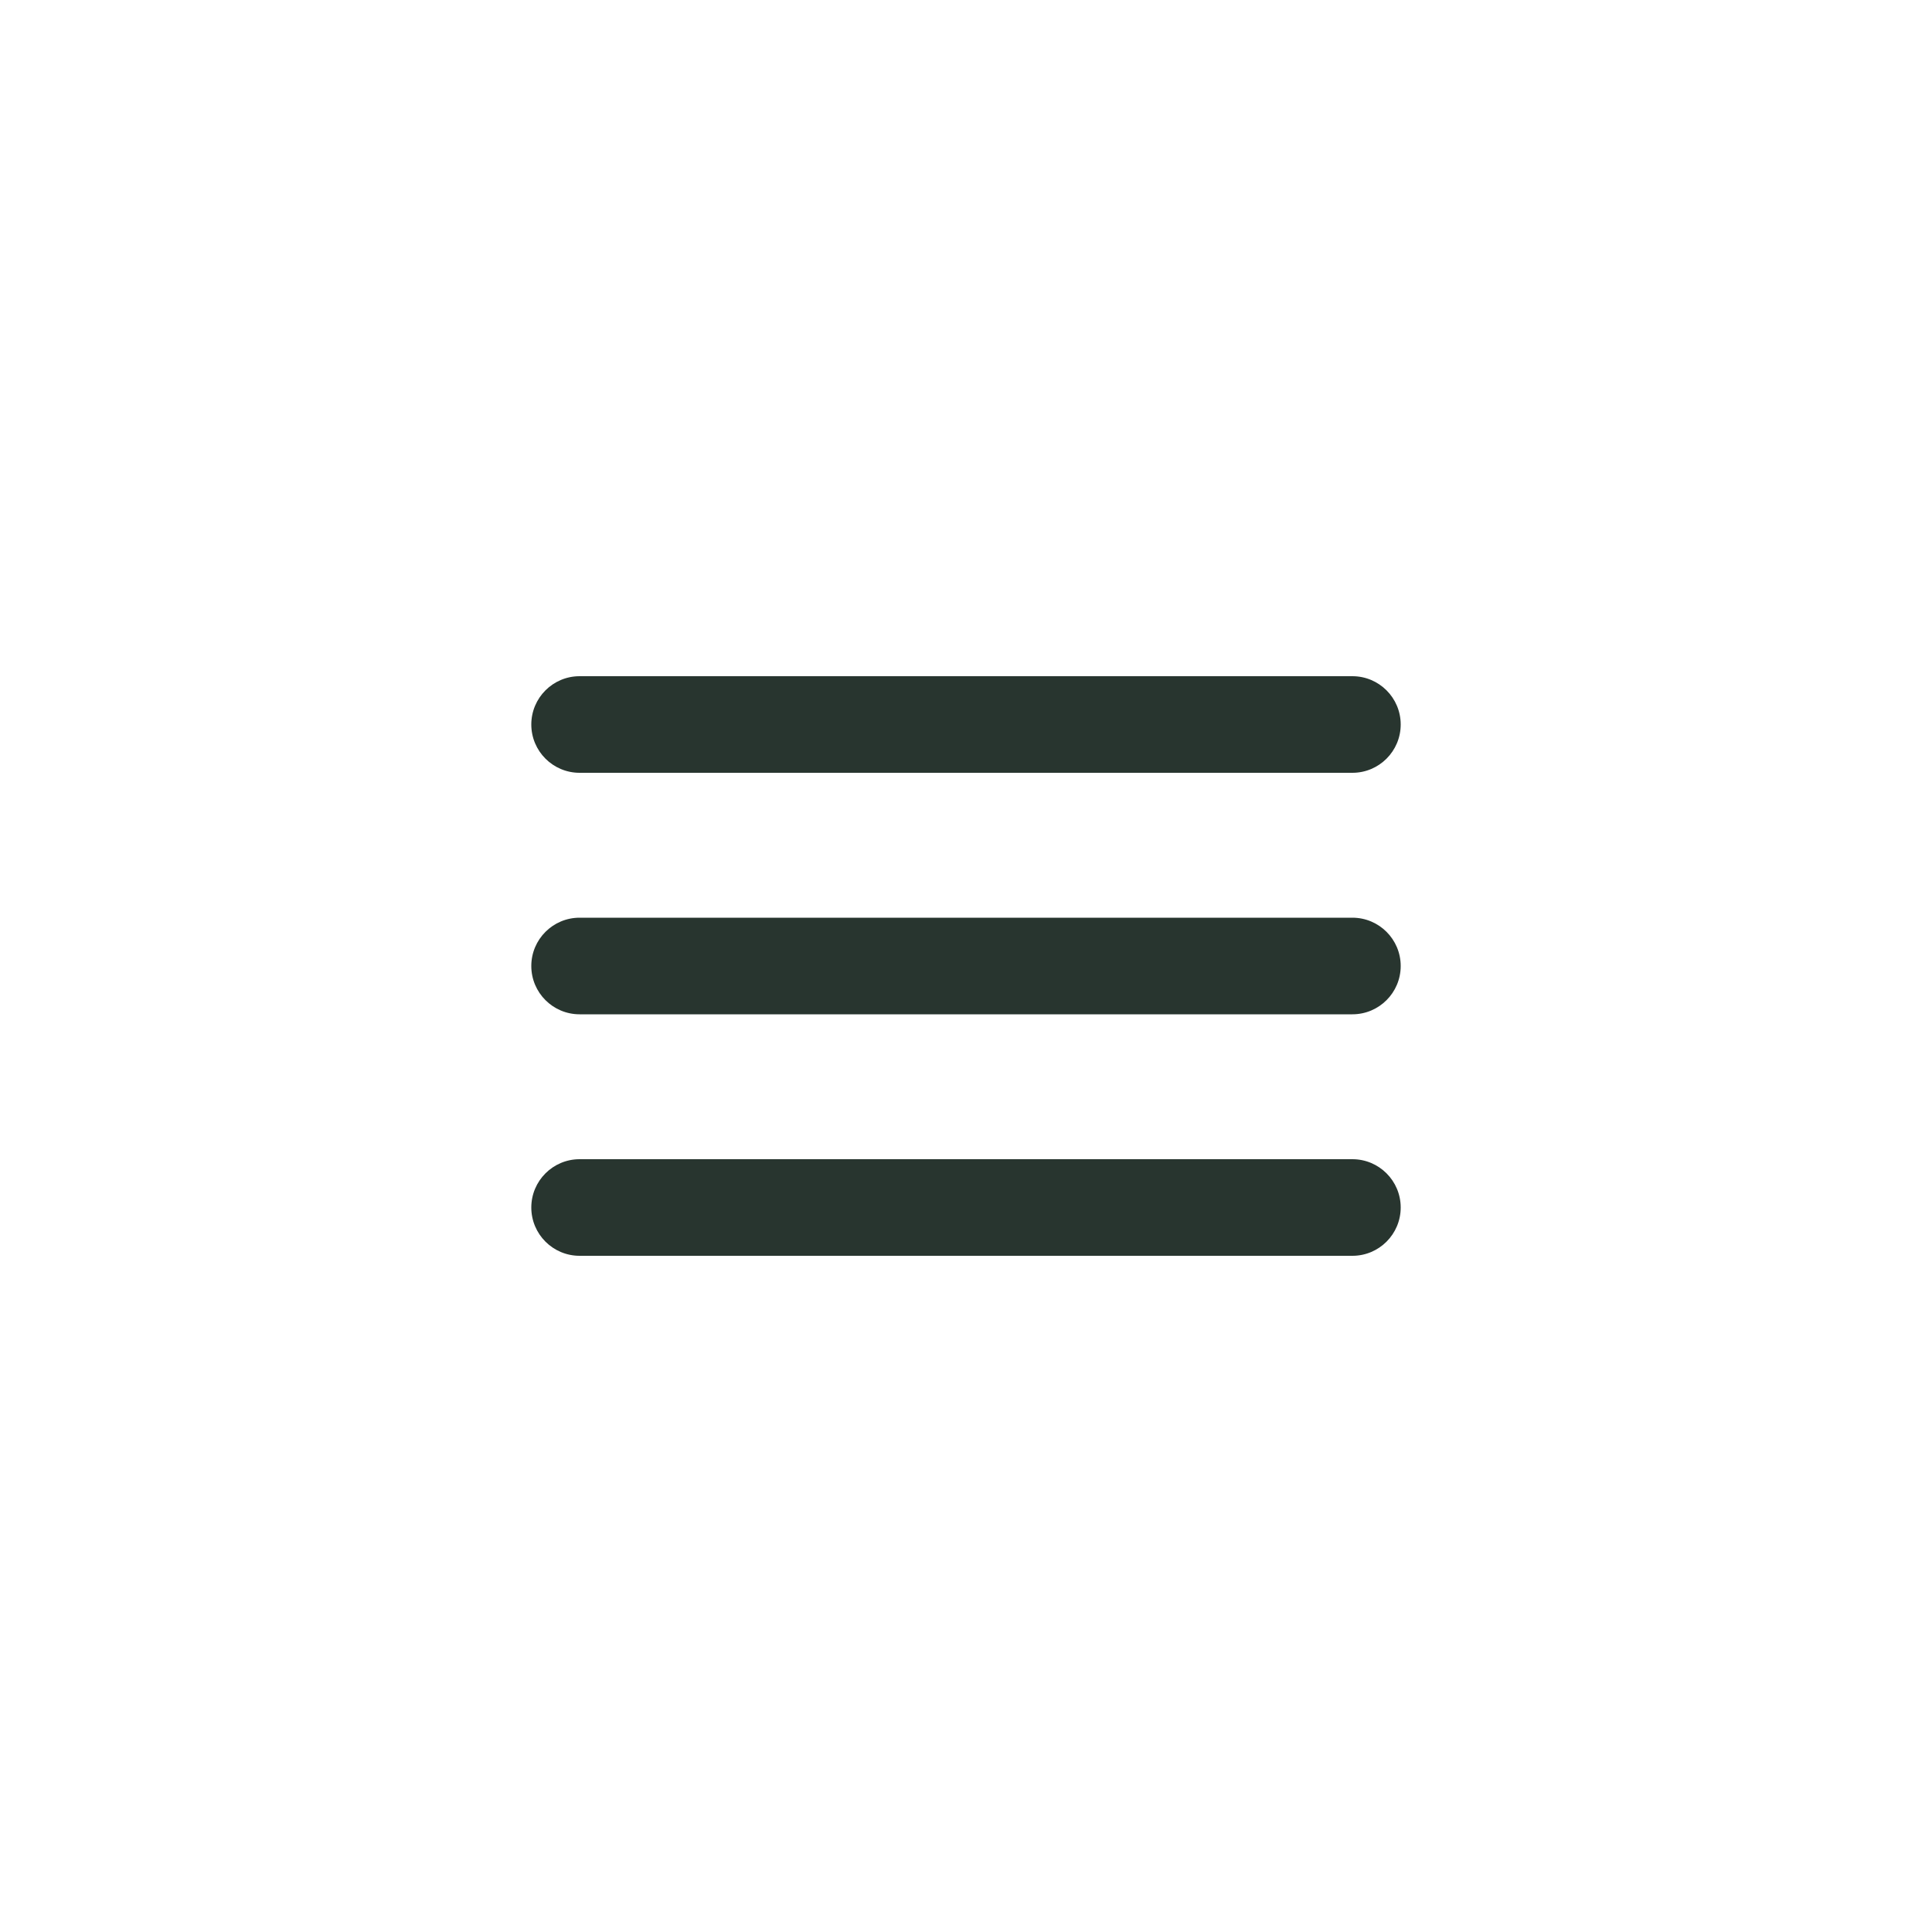
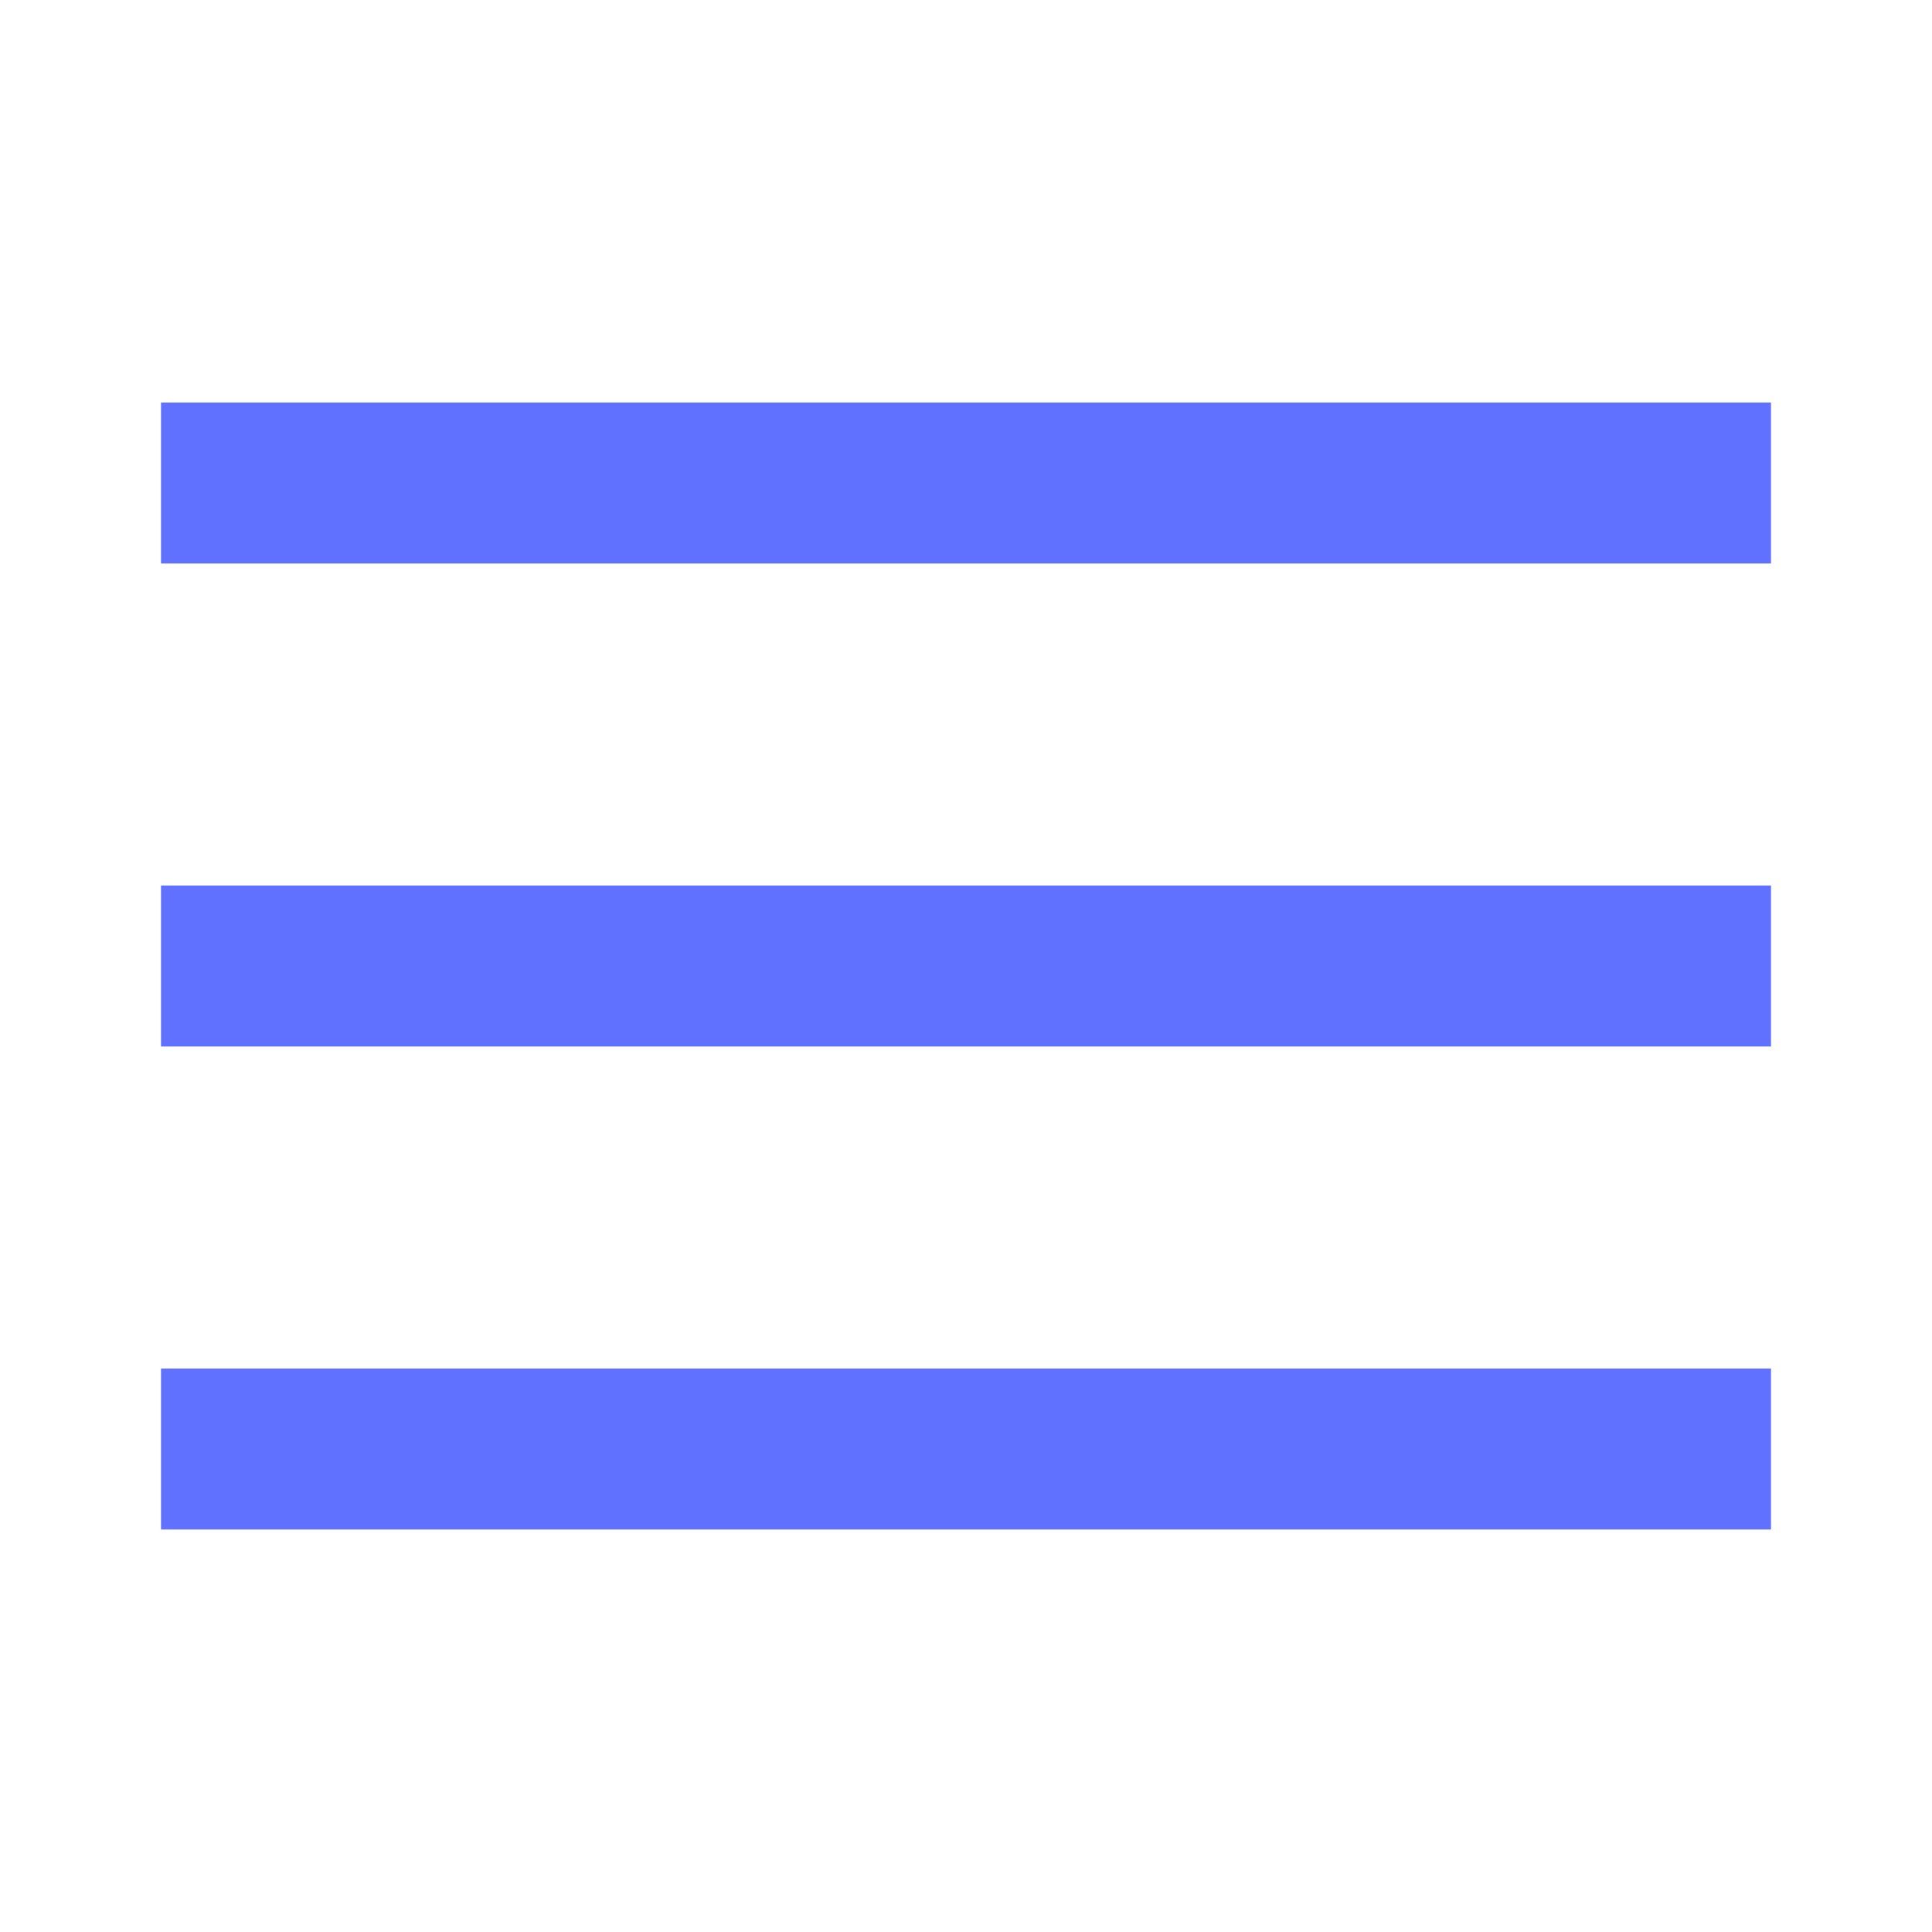
- <svg xmlns="http://www.w3.org/2000/svg" width="40" height="40" viewBox="0 0 40 40" fill="none">
-   <path fill-rule="evenodd" clip-rule="evenodd" d="M11 15C11 14.448 11.448 14 12 14H28C28.552 14 29 14.448 29 15C29 15.552 28.552 16 28 16H12C11.448 16 11 15.552 11 15ZM11 20C11 19.448 11.448 19 12 19L28 19C28.552 19 29 19.448 29 20C29 20.552 28.552 21 28 21L12 21C11.448 21 11 20.552 11 20ZM12 24C11.448 24 11 24.448 11 25C11 25.552 11.448 26 12 26H28C28.552 26 29 25.552 29 25C29 24.448 28.552 24 28 24H12Z" fill="#28352F" />
+ <svg xmlns="http://www.w3.org/2000/svg" viewBox="0,0,256,256" width="24px" height="24px" fill-rule="nonzero">
+   <g fill="#6070ff" fill-rule="nonzero" stroke="none" stroke-width="1" stroke-linecap="butt" stroke-linejoin="miter" stroke-miterlimit="10" stroke-dasharray="" stroke-dashoffset="0" font-family="none" font-weight="none" font-size="none" text-anchor="none" style="mix-blend-mode: normal">
+     <g transform="scale(10.66667,10.66667)">
+       <path d="M2,11h20v2h-20zM2,5h20v2h-20zM2,17h20v2h-20z" />
+     </g>
+   </g>
</svg>
